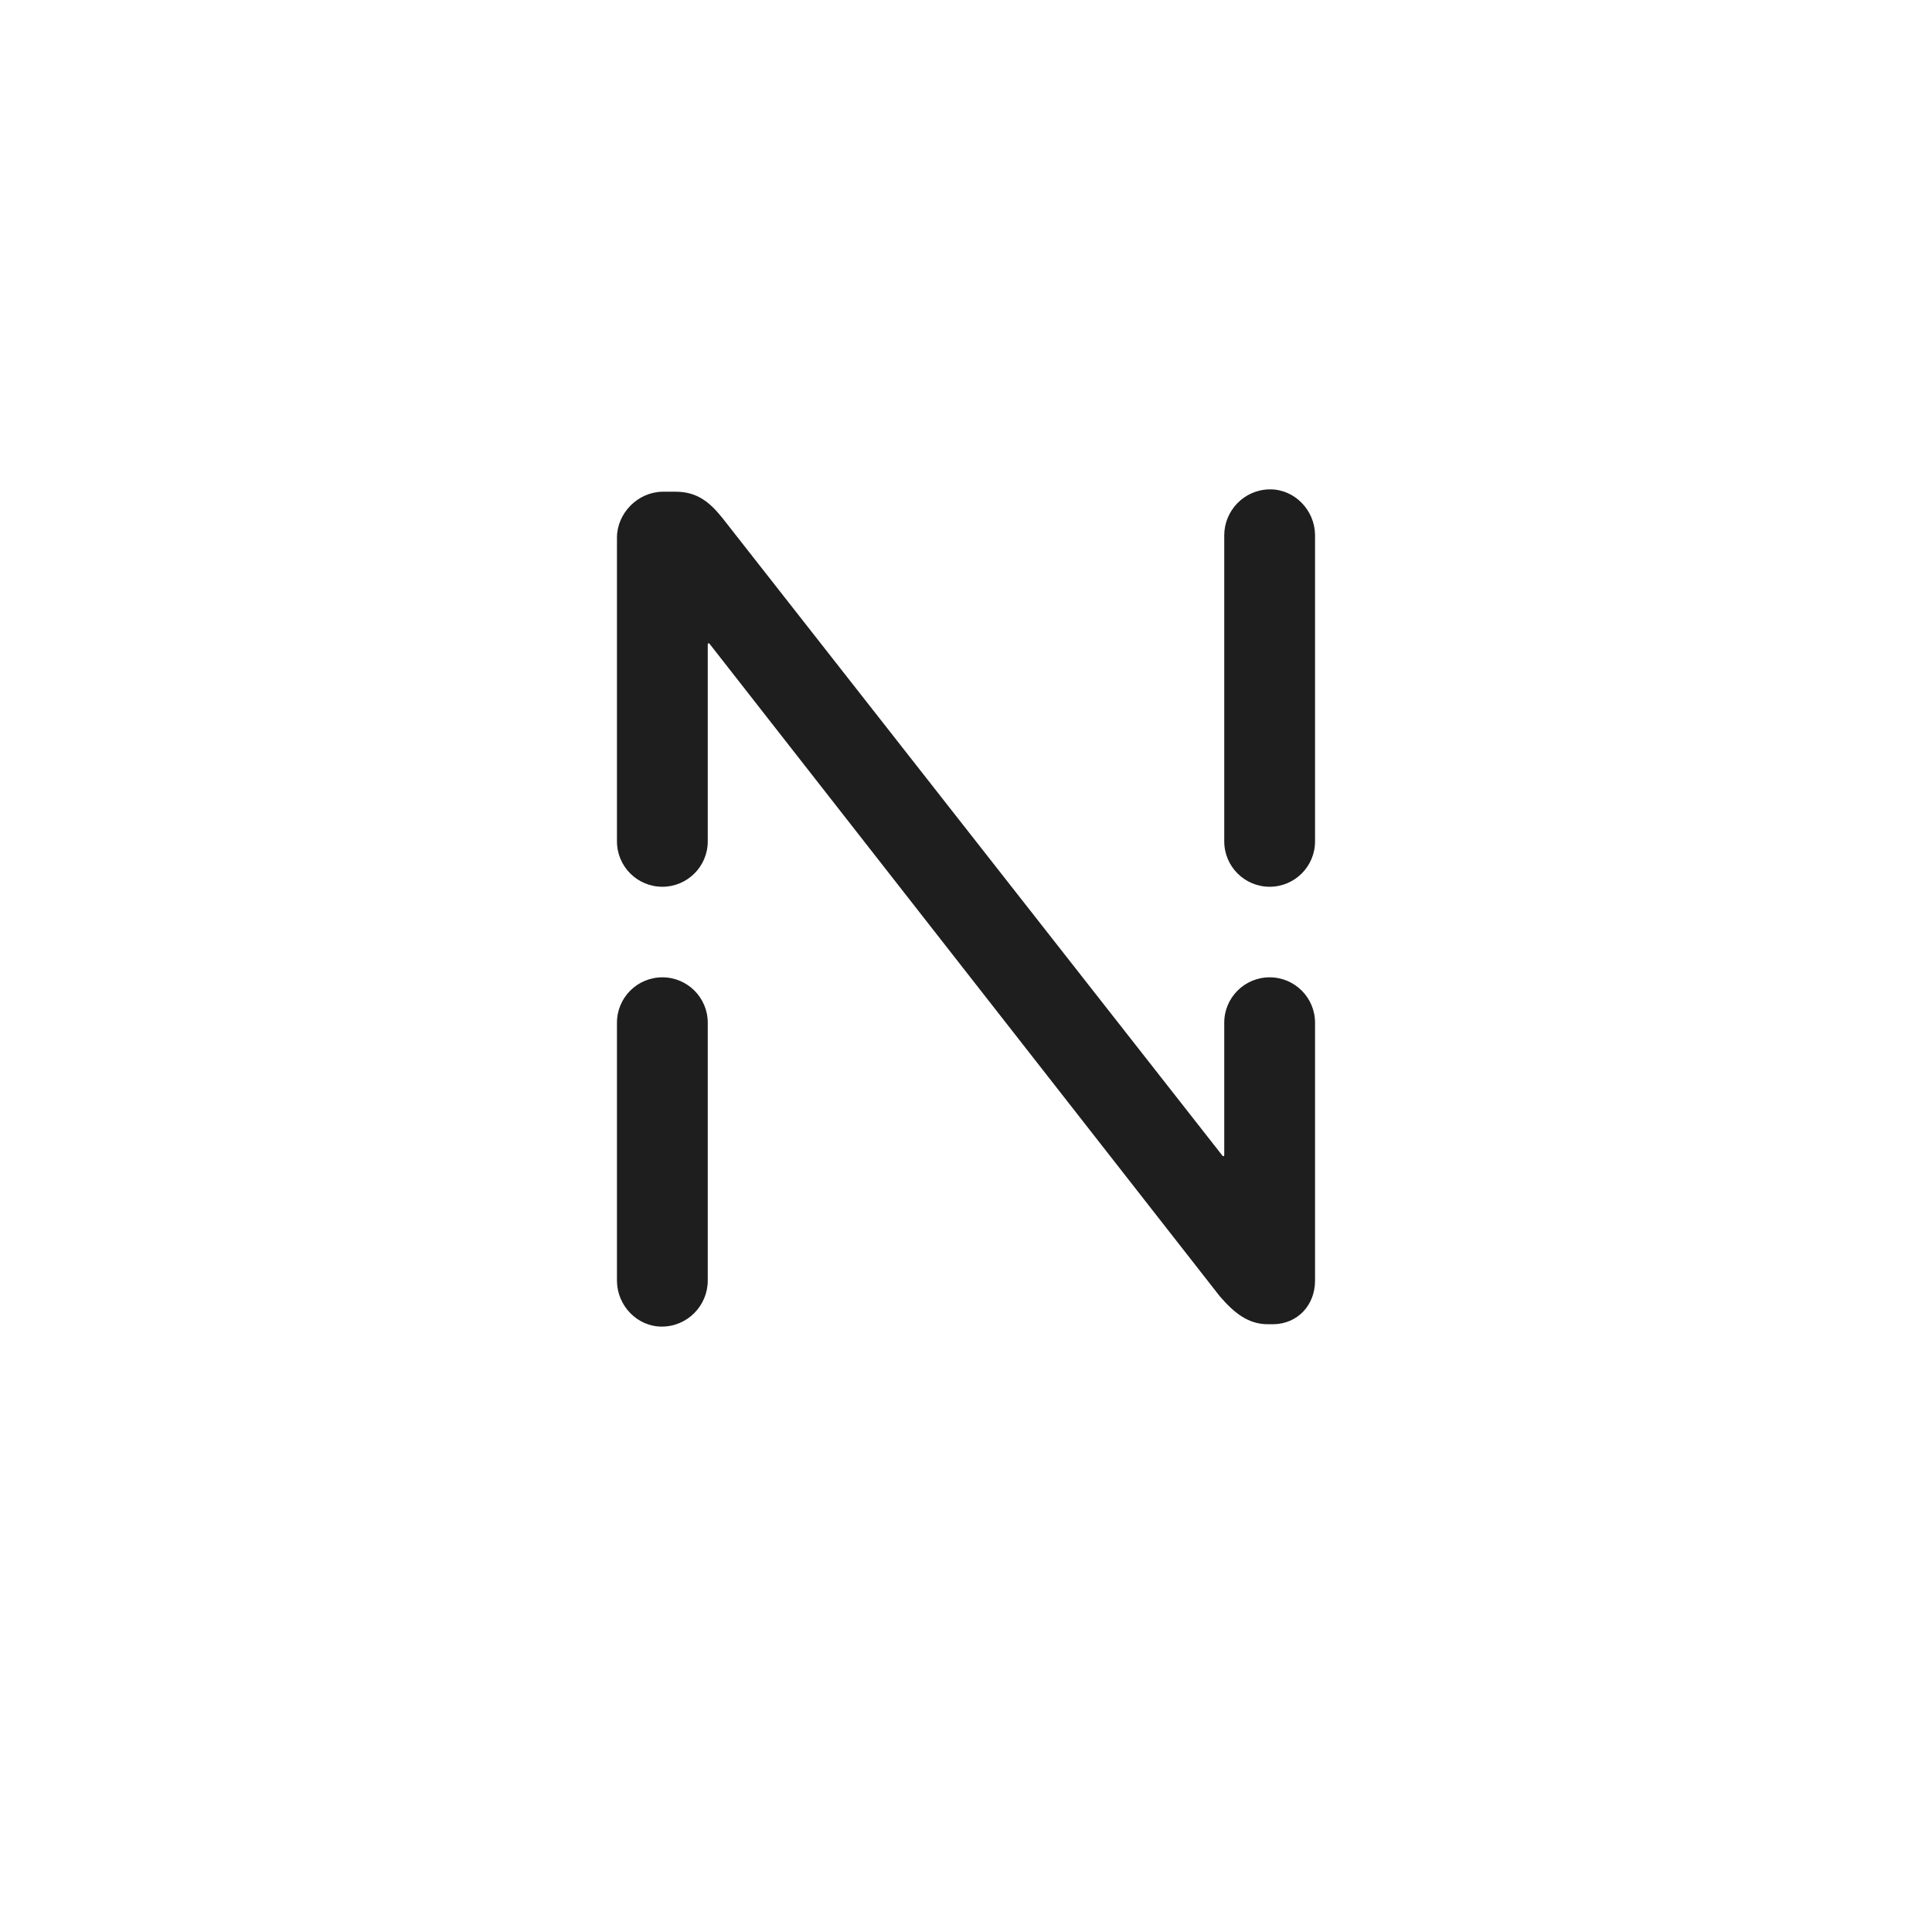
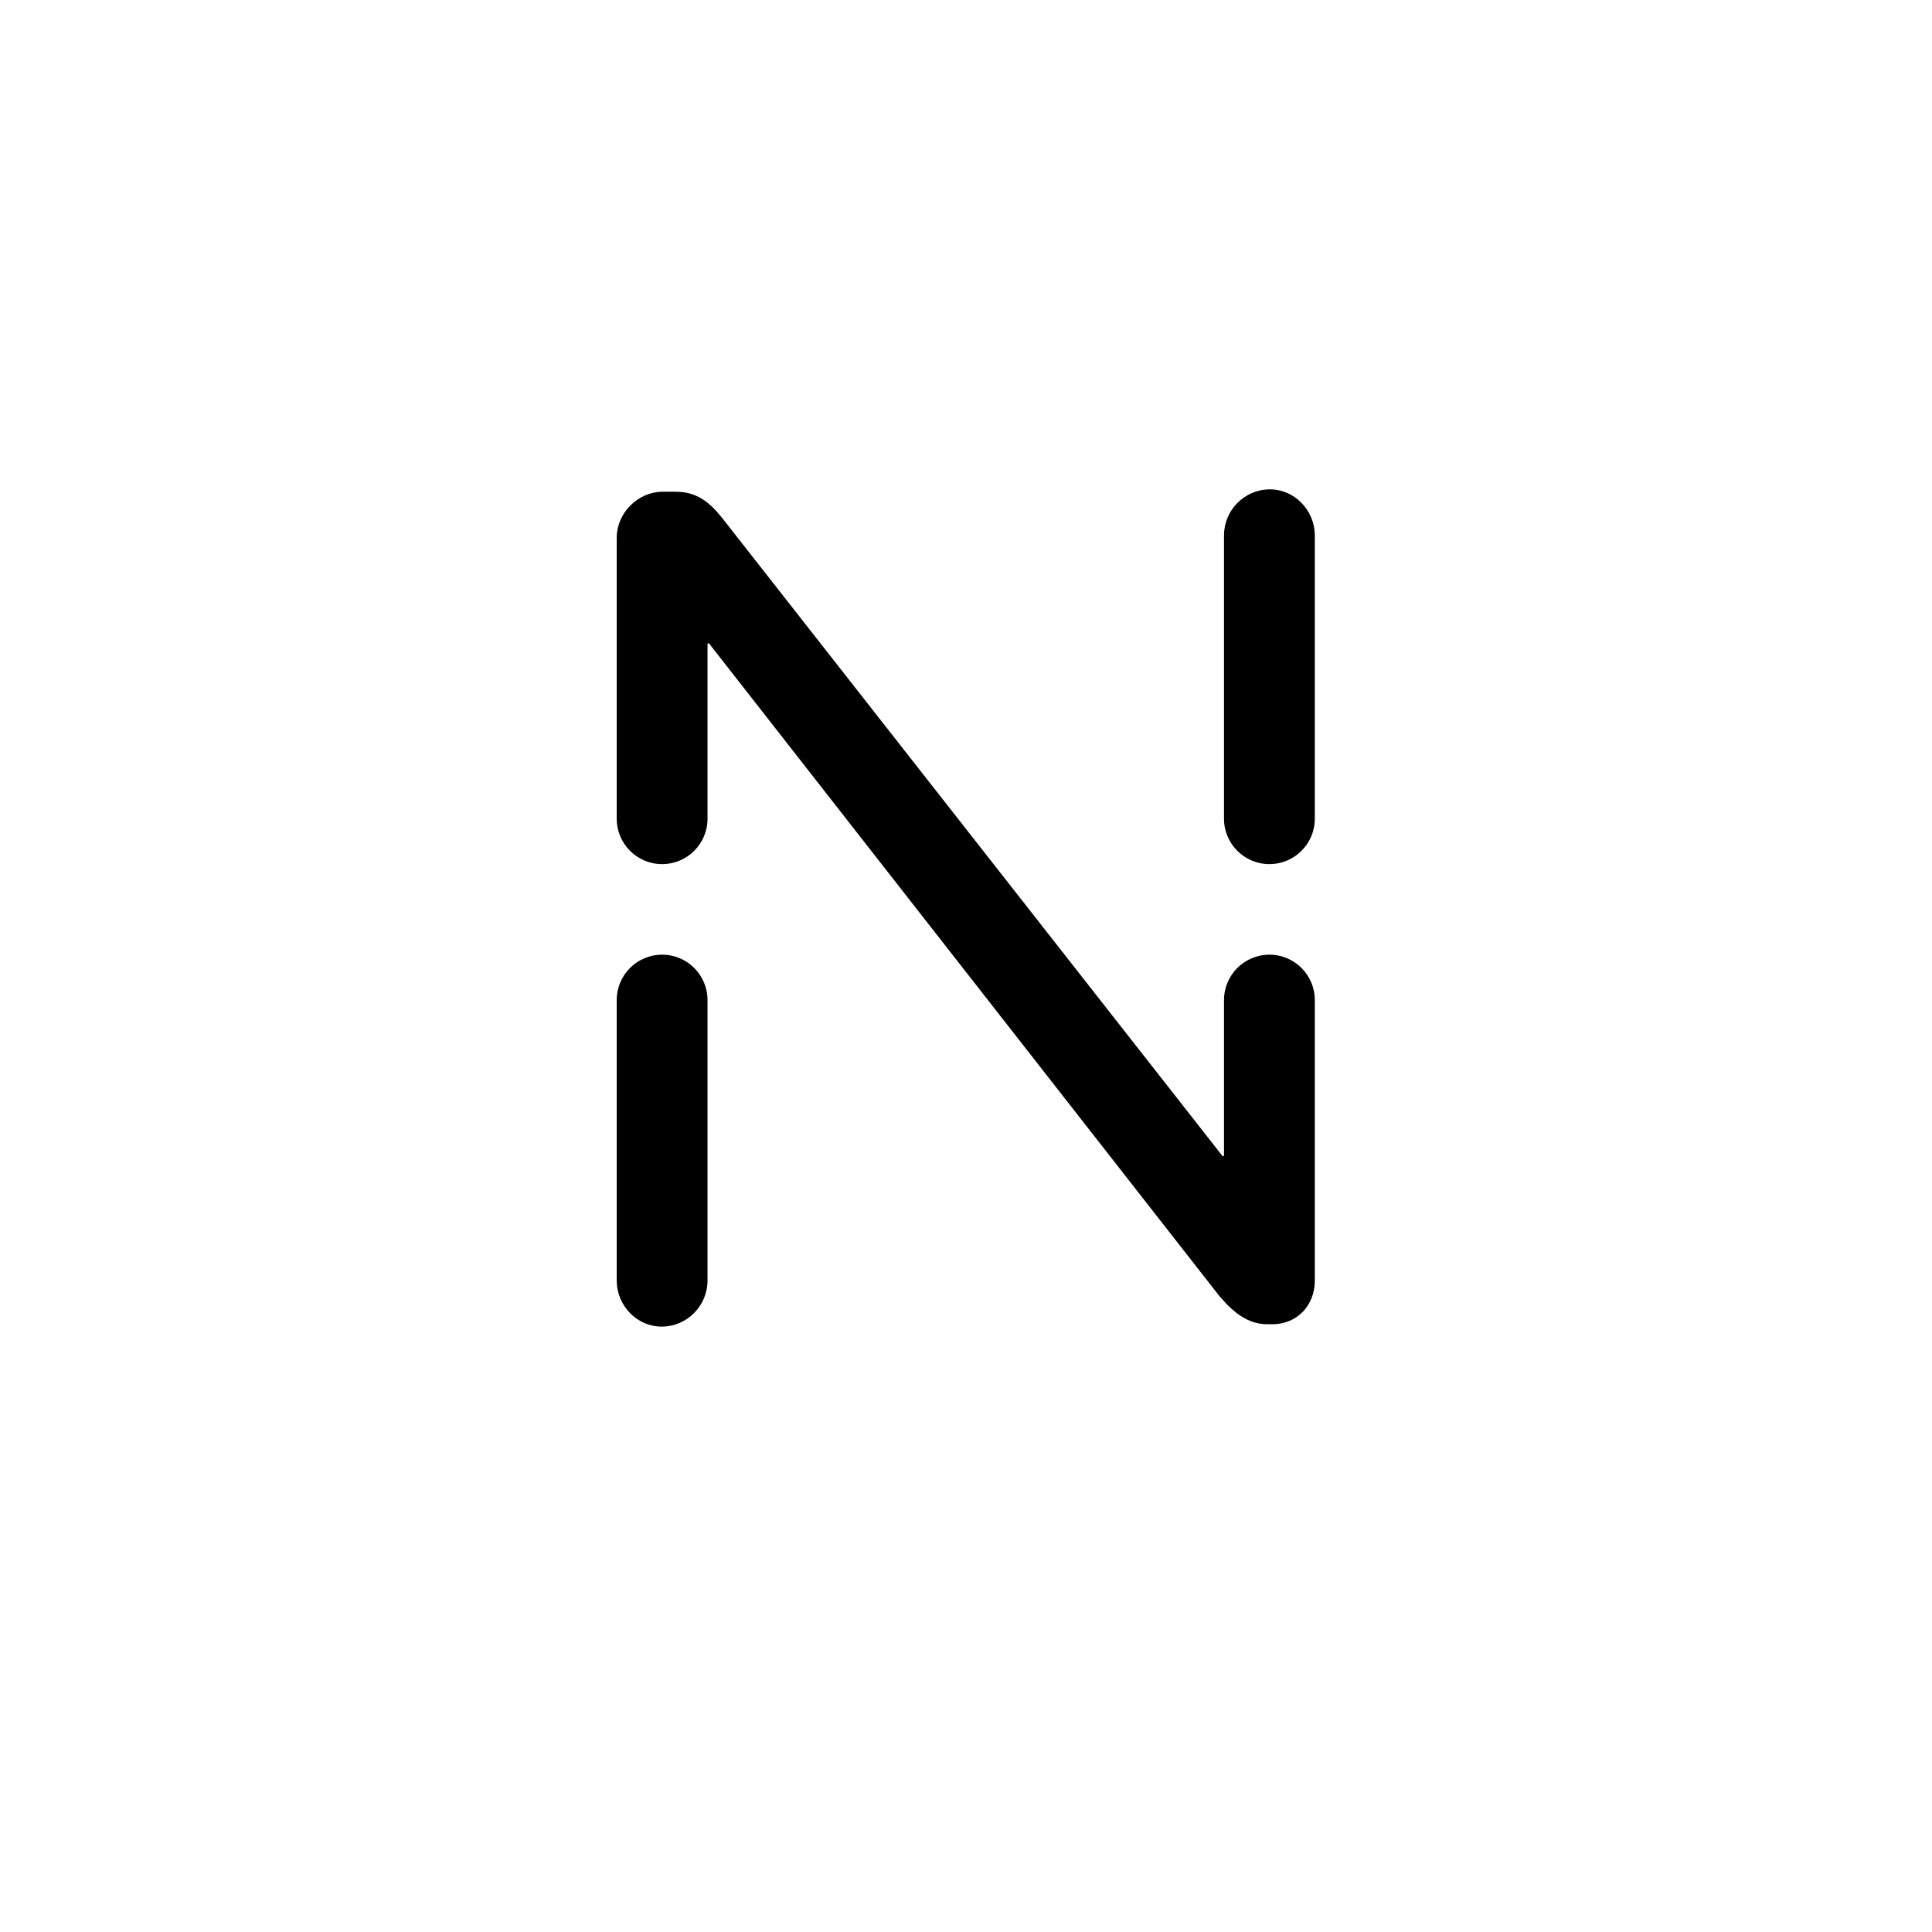
<svg xmlns="http://www.w3.org/2000/svg" width="1024px" height="1024px" viewBox="0 0 1024 1024" version="1.1">
  <g id="xN" stroke="none" stroke-width="1" fill="none" fill-rule="evenodd">
    <rect id="Background" x="0" y="0" width="1024" height="1024" />
-     <path d="M375.125,542.062 L375.125,678.75 L375.125,678.75 C375.125,691.875 364.5,703.125 350.75,703.125 C337.756,703.125 327.213,692.099 327.003,679.143 L327,678.75 L327,542.062 C327,528.773 337.773,518 351.062,518 C364.352,518 375.125,528.773 375.125,542.062 Z M358.25,260.625 C369.154,260.625 375.948,265.909 382.615,274.201 L383.25,275 L647.982,612.611 C648.152,612.828 648.466,612.866 648.684,612.696 C648.804,612.601 648.875,612.456 648.875,612.302 L648.875,542.062 C648.875,528.773 659.648,518 672.938,518 C686.227,518 697,528.773 697,542.062 L697,678.75 L697,678.75 C697,691.744 687.812,701.675 674.893,701.875 L674.5,701.875 L672,701.875 C661.541,701.875 654.11,695.819 646.727,687.283 L646.375,686.875 L376.019,341.143 C375.849,340.926 375.535,340.887 375.317,341.057 C375.196,341.152 375.125,341.297 375.125,341.451 L375.125,445.938 C375.125,459.227 364.352,470 351.062,470 C337.773,470 327,459.227 327,445.938 L327,285 L327,285 C327,272.006 338.026,260.85 350.982,260.625 L351.375,260.625 L358.25,260.625 Z M673.25,259.375 C686.244,259.375 696.787,270.401 696.997,283.357 L697,283.75 L697,445.938 C697,459.227 686.227,470 672.938,470 C659.648,470 648.875,459.227 648.875,445.938 L648.875,283.75 L648.875,283.75 C648.875,270.756 659.289,259.6 672.838,259.378 L673.25,259.375 Z" id="Shape" fill="#1E1E1E" fill-rule="nonzero" />
+     <path d="M375,530.062 L375,678.75 L375,678.75 C375,691.875 364.375,703.125 350.625,703.125 C337.631,703.125 327.088,692.099 326.878,679.143 L326.875,678.75 L326.875,530.062 C326.875,516.773 337.648,506 350.938,506 C364.227,506 375,516.773 375,530.062 Z M358.125,260.625 C369.029,260.625 375.823,265.909 382.49,274.201 L383.125,275 L647.857,612.611 C648.027,612.828 648.341,612.866 648.559,612.696 C648.679,612.601 648.75,612.456 648.75,612.302 L648.75,530.062 C648.75,516.773 659.523,506 672.812,506 C686.102,506 696.875,516.773 696.875,530.062 L696.875,678.75 L696.875,678.75 C696.875,691.744 687.687,701.675 674.768,701.875 L674.375,701.875 L671.875,701.875 C661.416,701.875 653.985,695.819 646.602,687.283 L646.25,686.875 L375.894,341.143 C375.724,340.926 375.41,340.887 375.192,341.057 C375.071,341.152 375,341.297 375,341.451 L375,433.938 C375,447.227 364.227,458 350.938,458 C337.648,458 326.875,447.227 326.875,433.938 L326.875,285 L326.875,285 C326.875,272.006 337.901,260.85 350.857,260.625 L351.25,260.625 L358.125,260.625 Z M673.125,259.375 C686.119,259.375 696.662,270.401 696.872,283.357 L696.875,283.75 L696.875,433.938 C696.875,447.227 686.102,458 672.812,458 C659.523,458 648.75,447.227 648.75,433.938 L648.75,283.75 L648.75,283.75 C648.75,270.756 659.164,259.6 672.713,259.378 L673.125,259.375 Z" id="Shape" fill="#000000" fill-rule="nonzero" />
  </g>
</svg>
